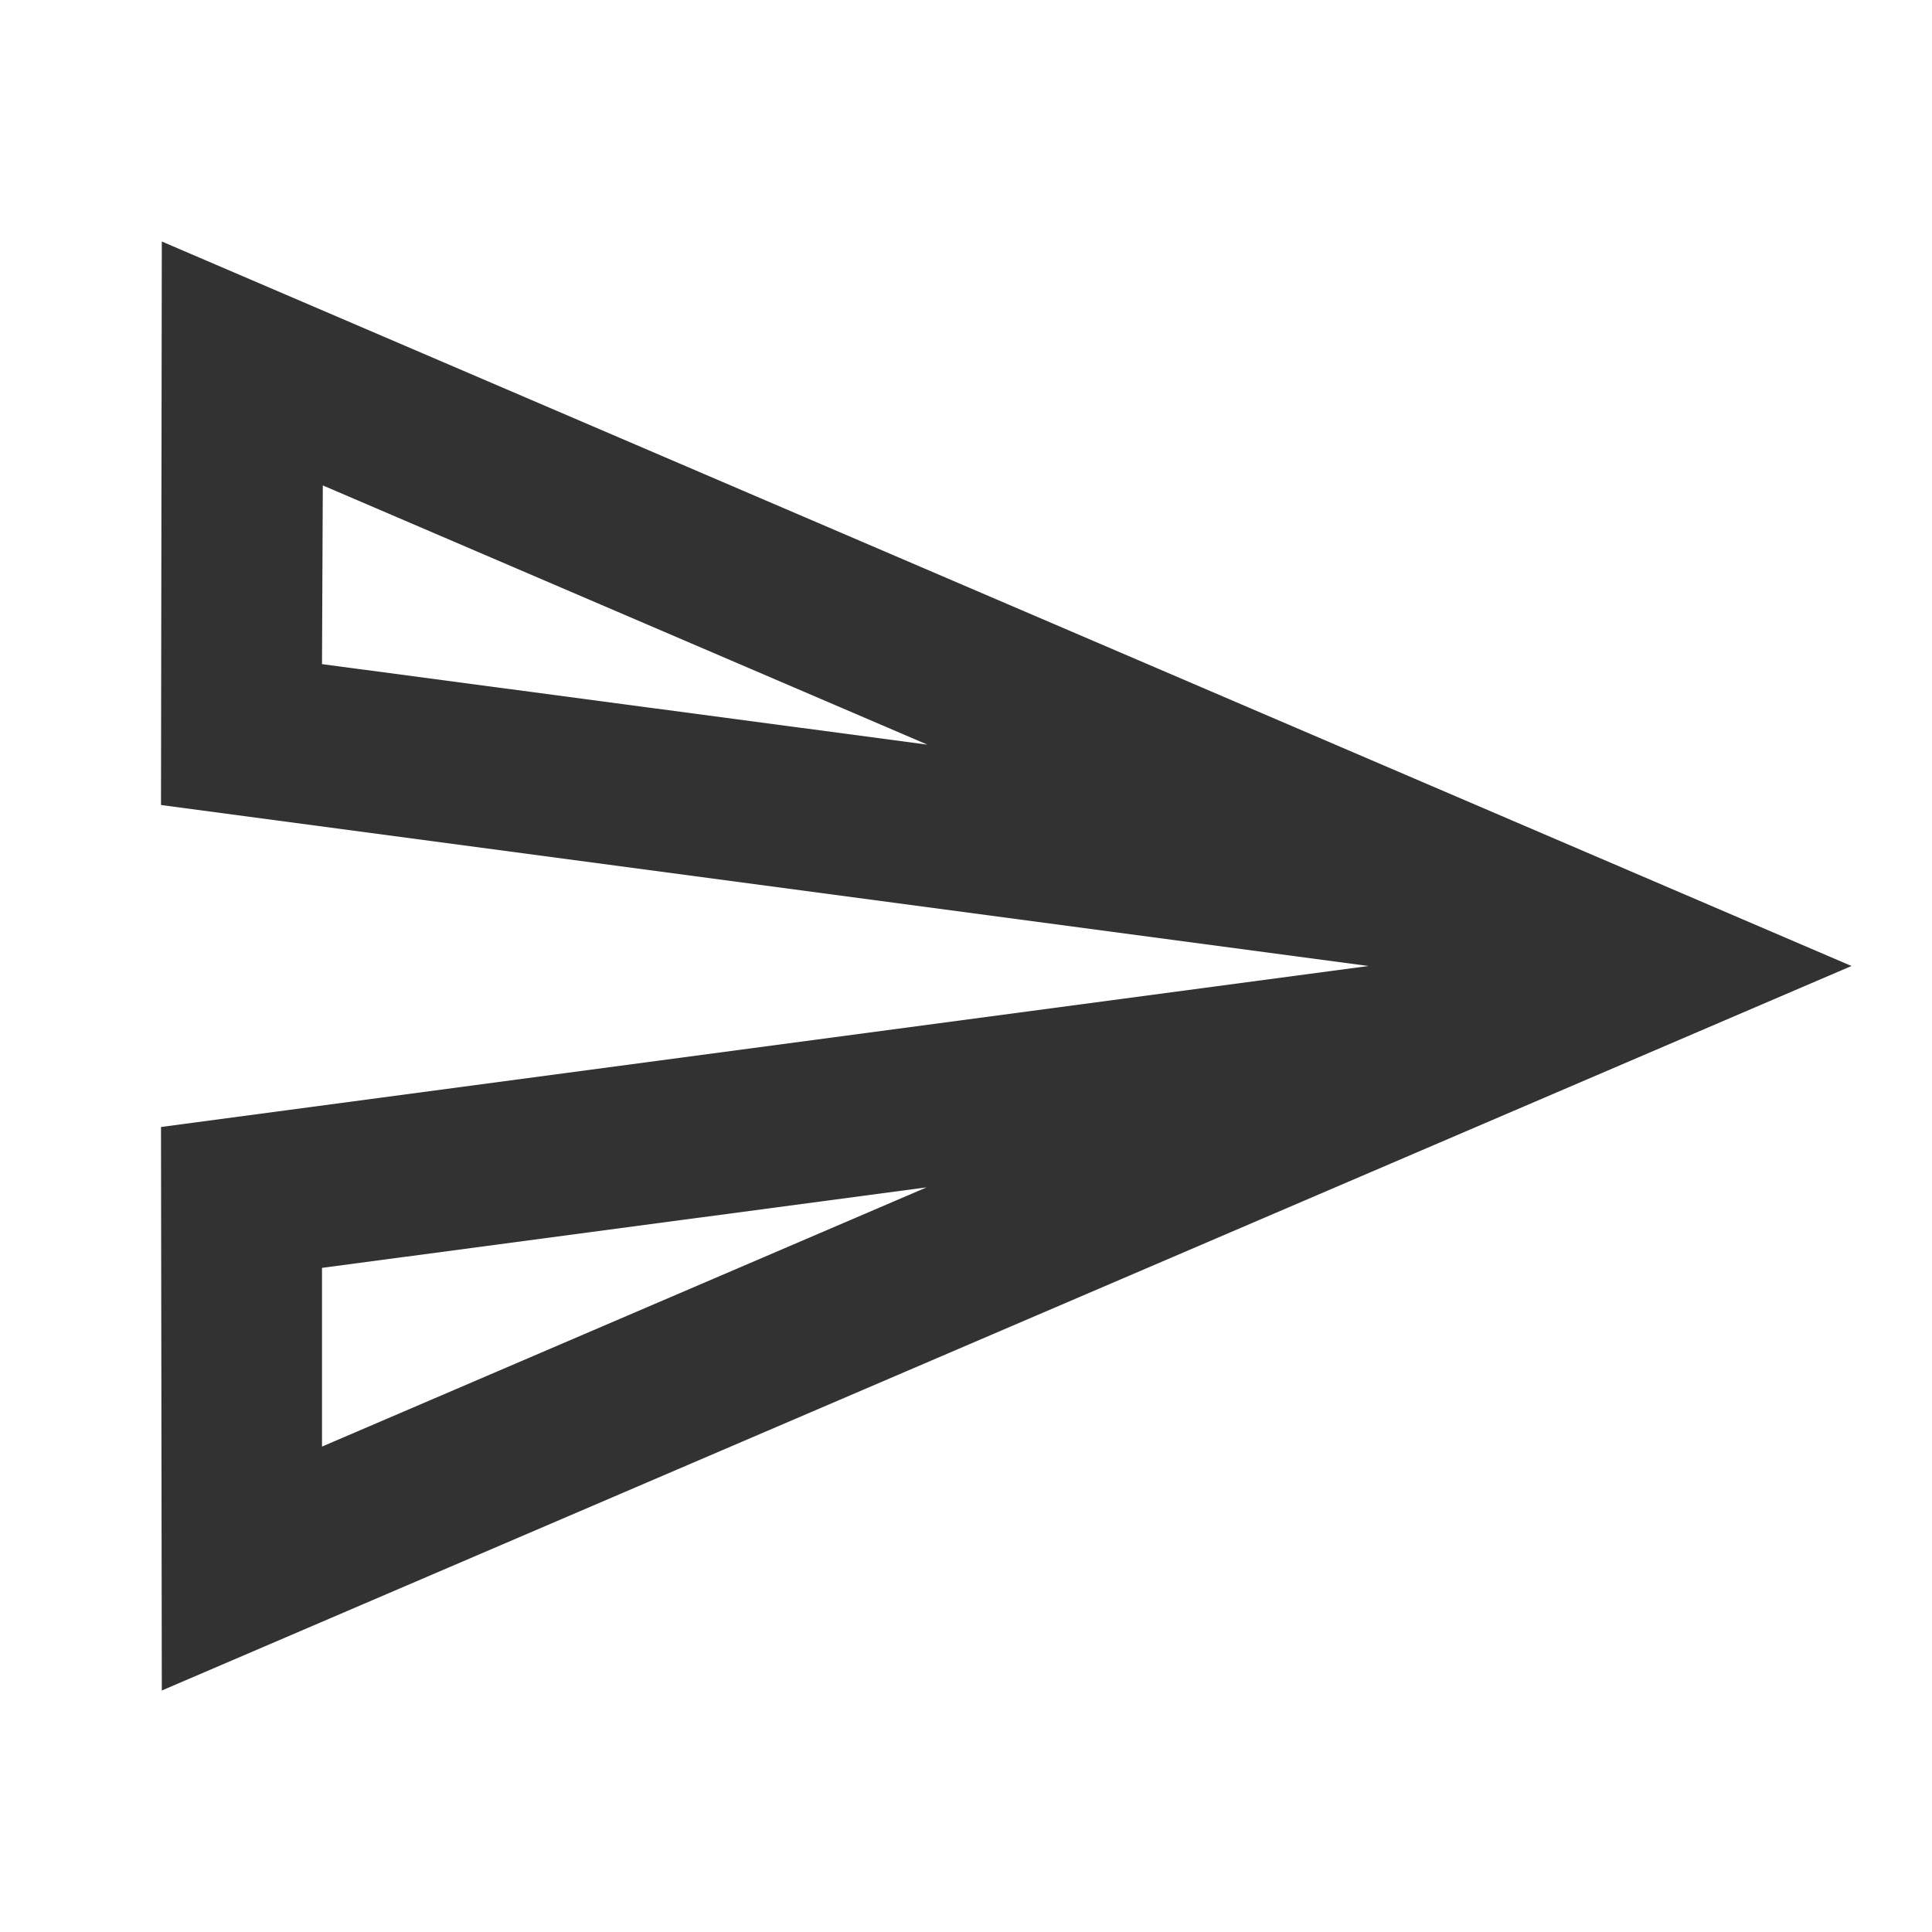
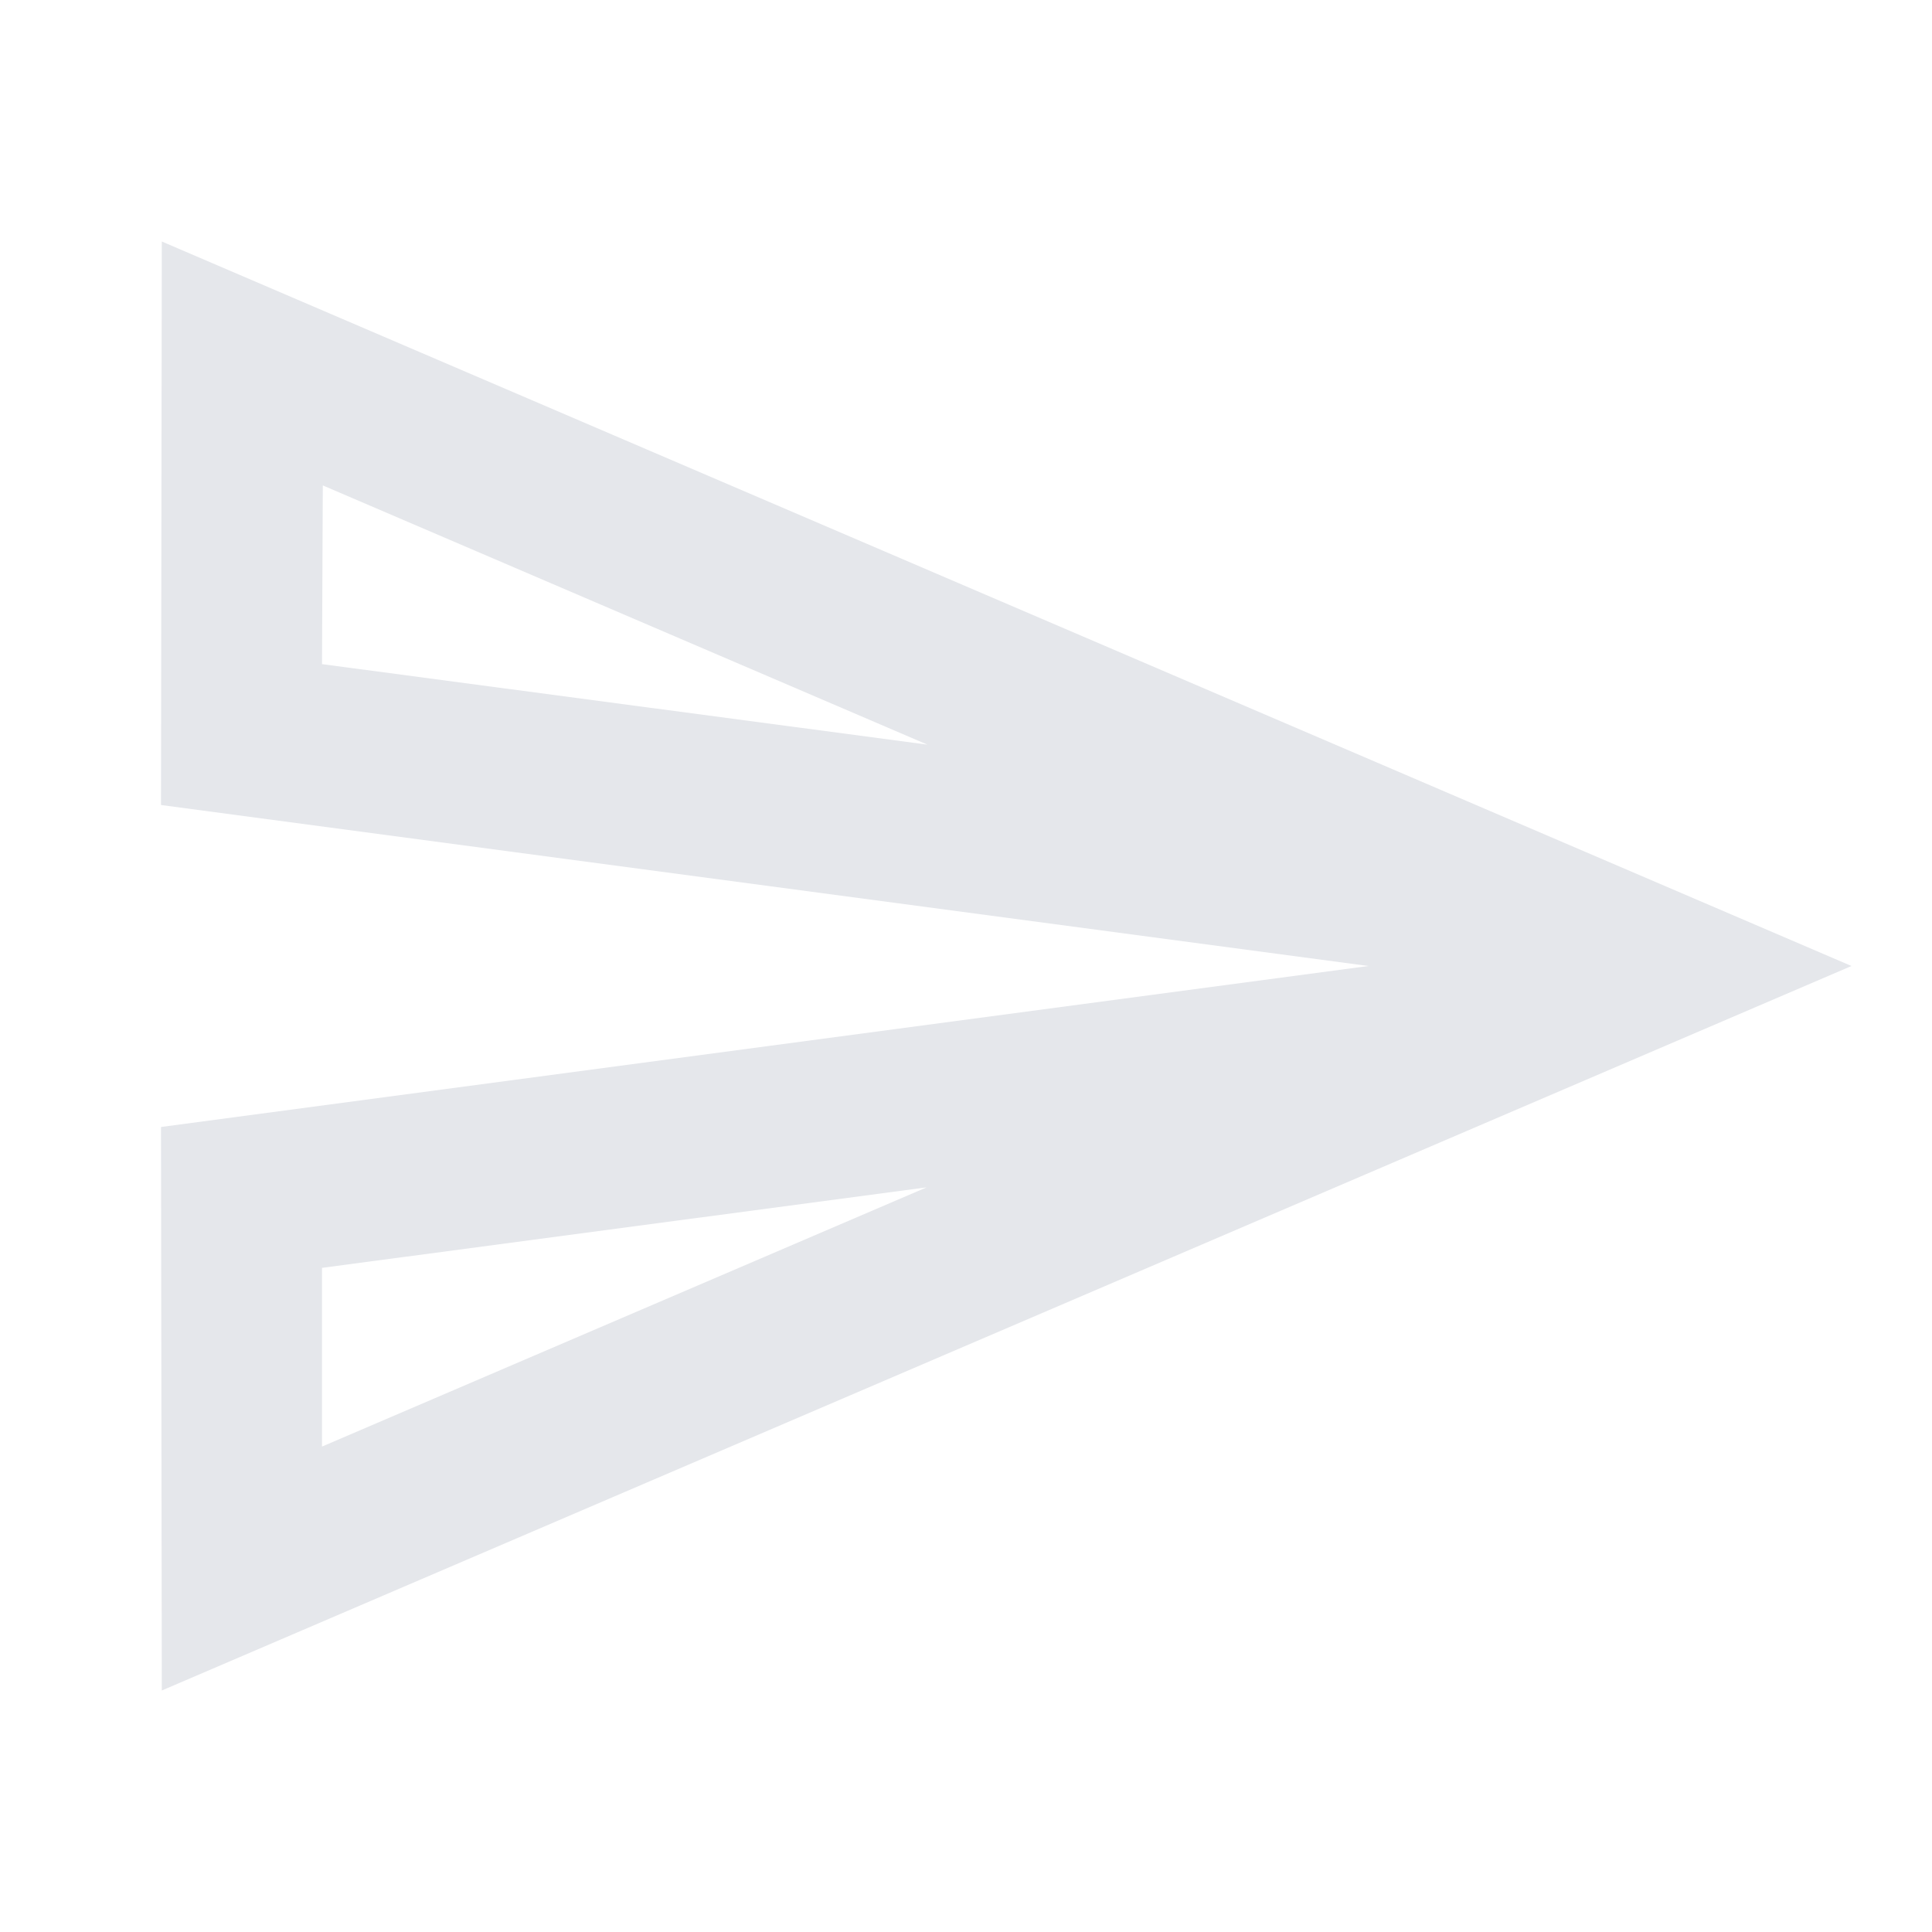
<svg xmlns="http://www.w3.org/2000/svg" width="24" height="24" viewBox="0 0 24 24" fill="none">
-   <path d="M4.01 6.03L11.52 9.25L4 8.25L4.01 6.03ZM11.51 14.75L4 17.97V15.75L11.51 14.75ZM2.01 3L2 10L17 12L2 14L2.01 21L23 12L2.01 3Z" fill="#323232" />
+   <path d="M4.01 6.03L11.52 9.25L4 8.25L4.01 6.03ZM11.51 14.75L4 17.97V15.75L11.51 14.75ZM2.01 3L2 10L17 12L2 14L2.01 21L23 12L2.01 3Z" fill="#e5e7eb" />
</svg>
